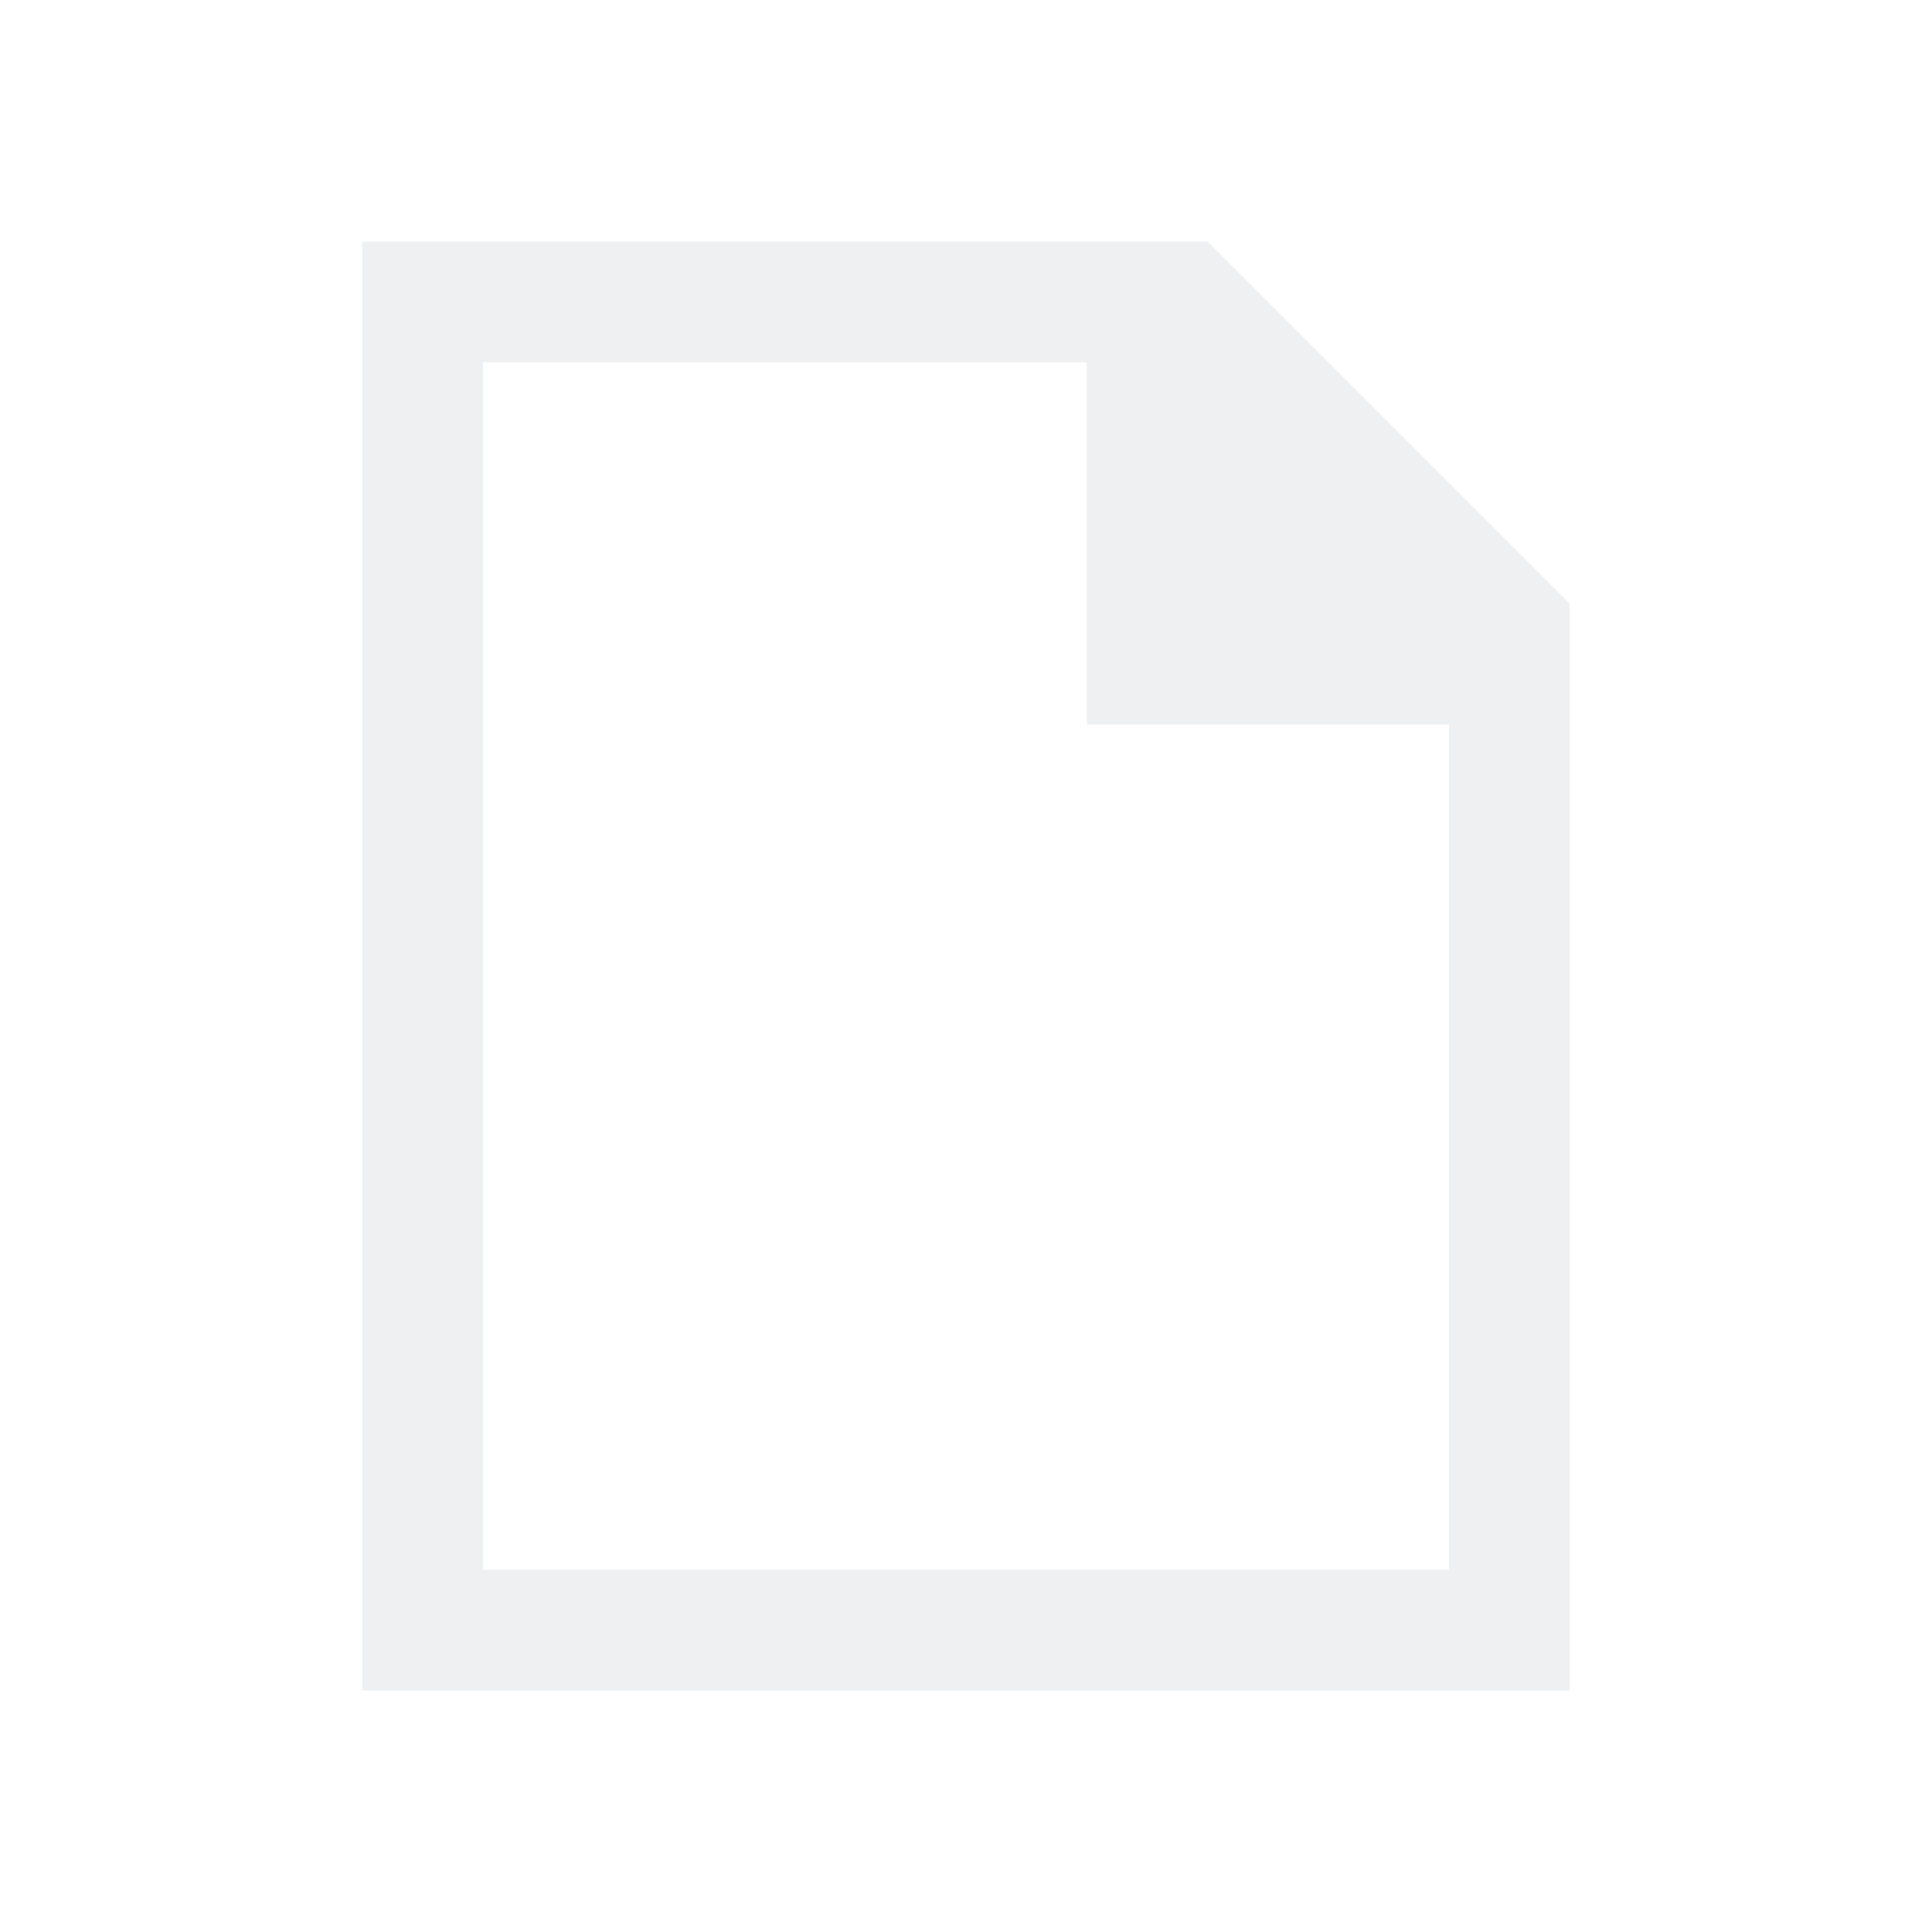
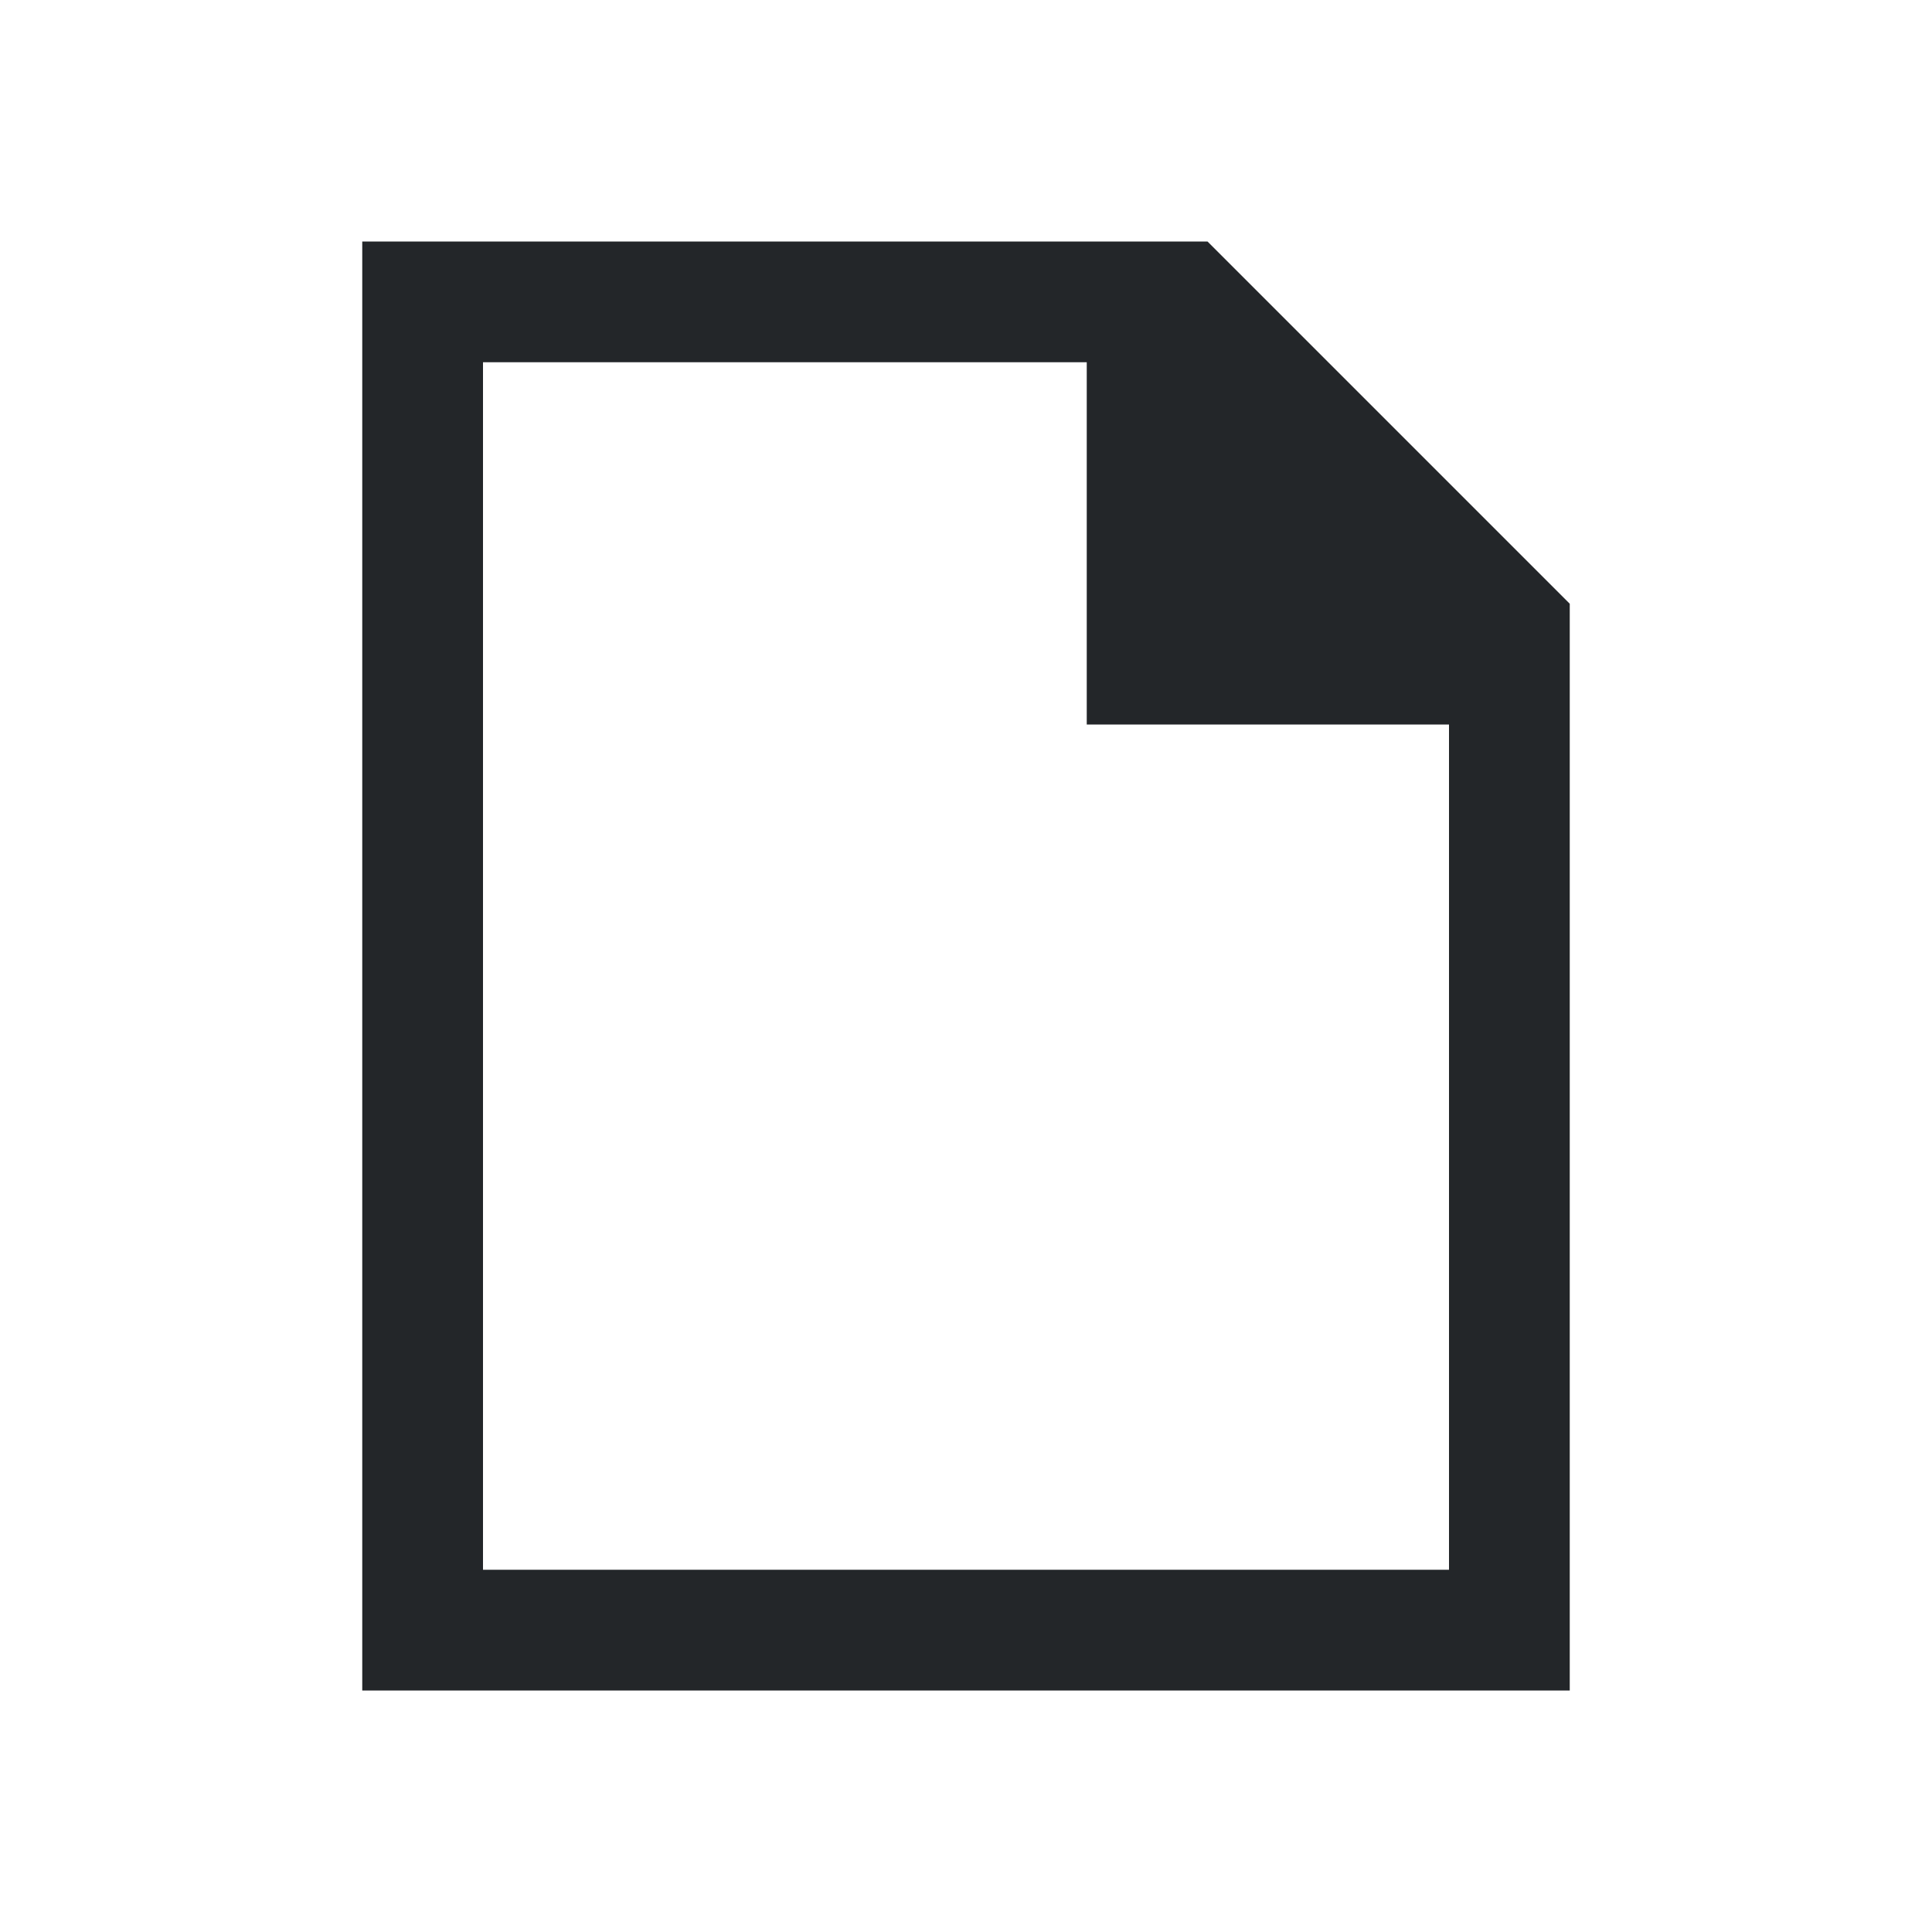
<svg xmlns="http://www.w3.org/2000/svg" version="1.1" viewBox="0 0 16 16">
  <defs>
    <style type="text/css" id="current-color-scheme">
        .ColorScheme-Text {
-         color:#eff0f1;
+         color:#232629;
      }</style>
  </defs>
  <path d="m3 14v-12h7l3 3v9zm1-1h8v-7h-3v-3h-5z" style="fill:currentColor;fill-opacity:1;stroke:none" class="ColorScheme-Text" />
</svg>
